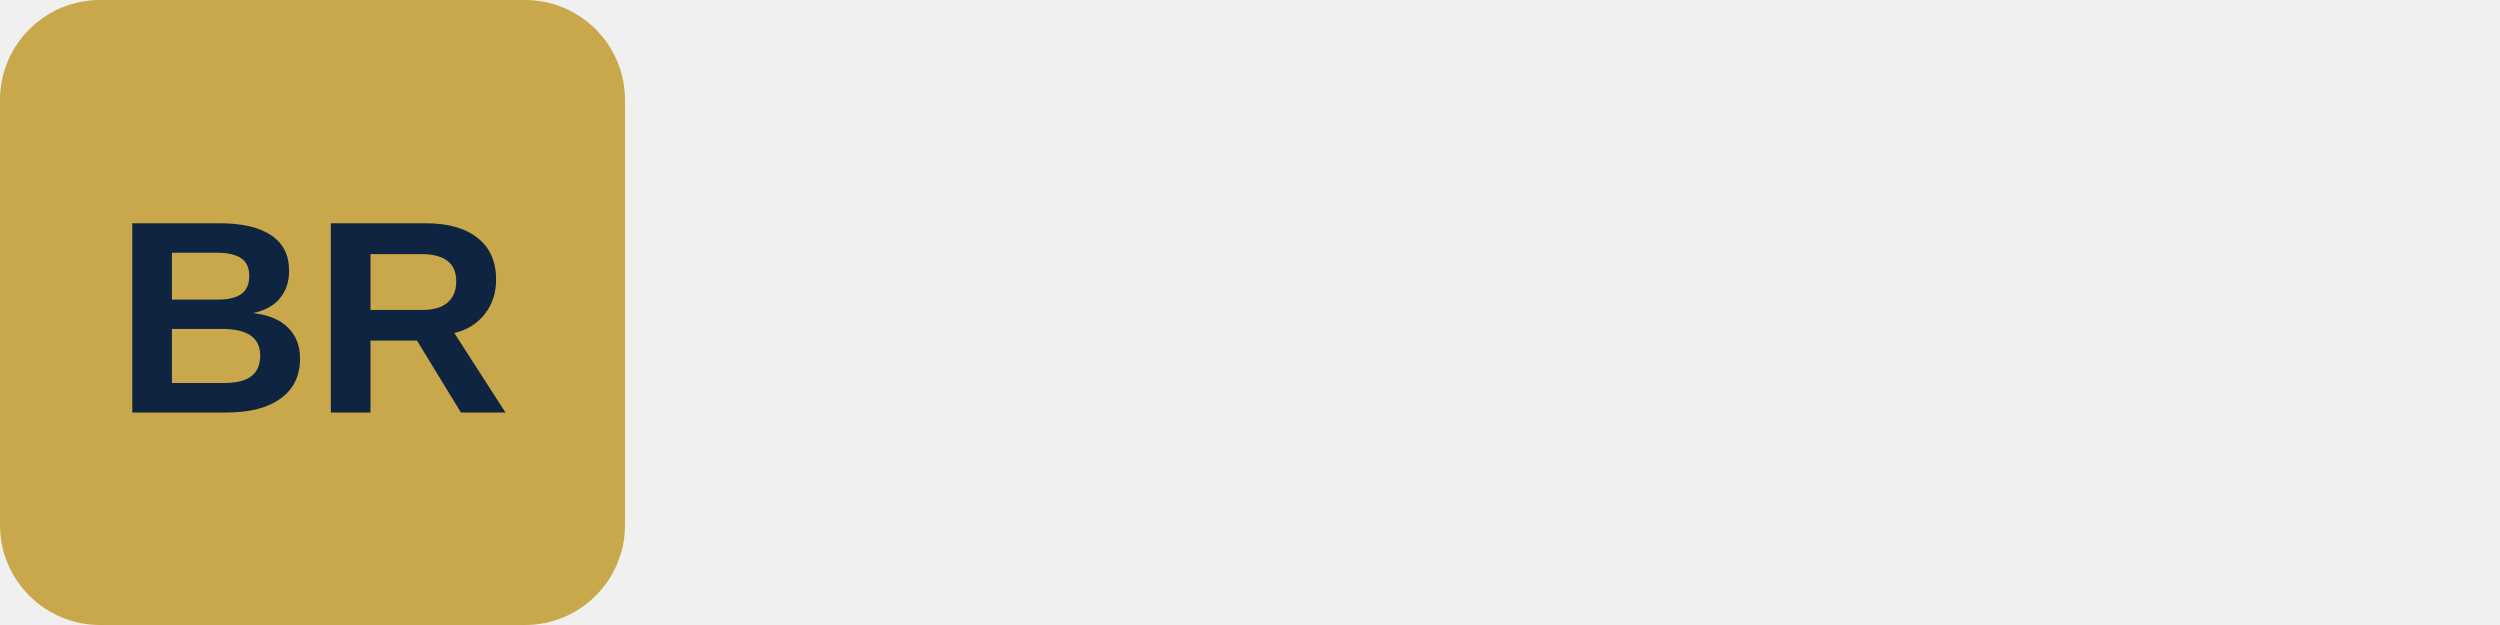
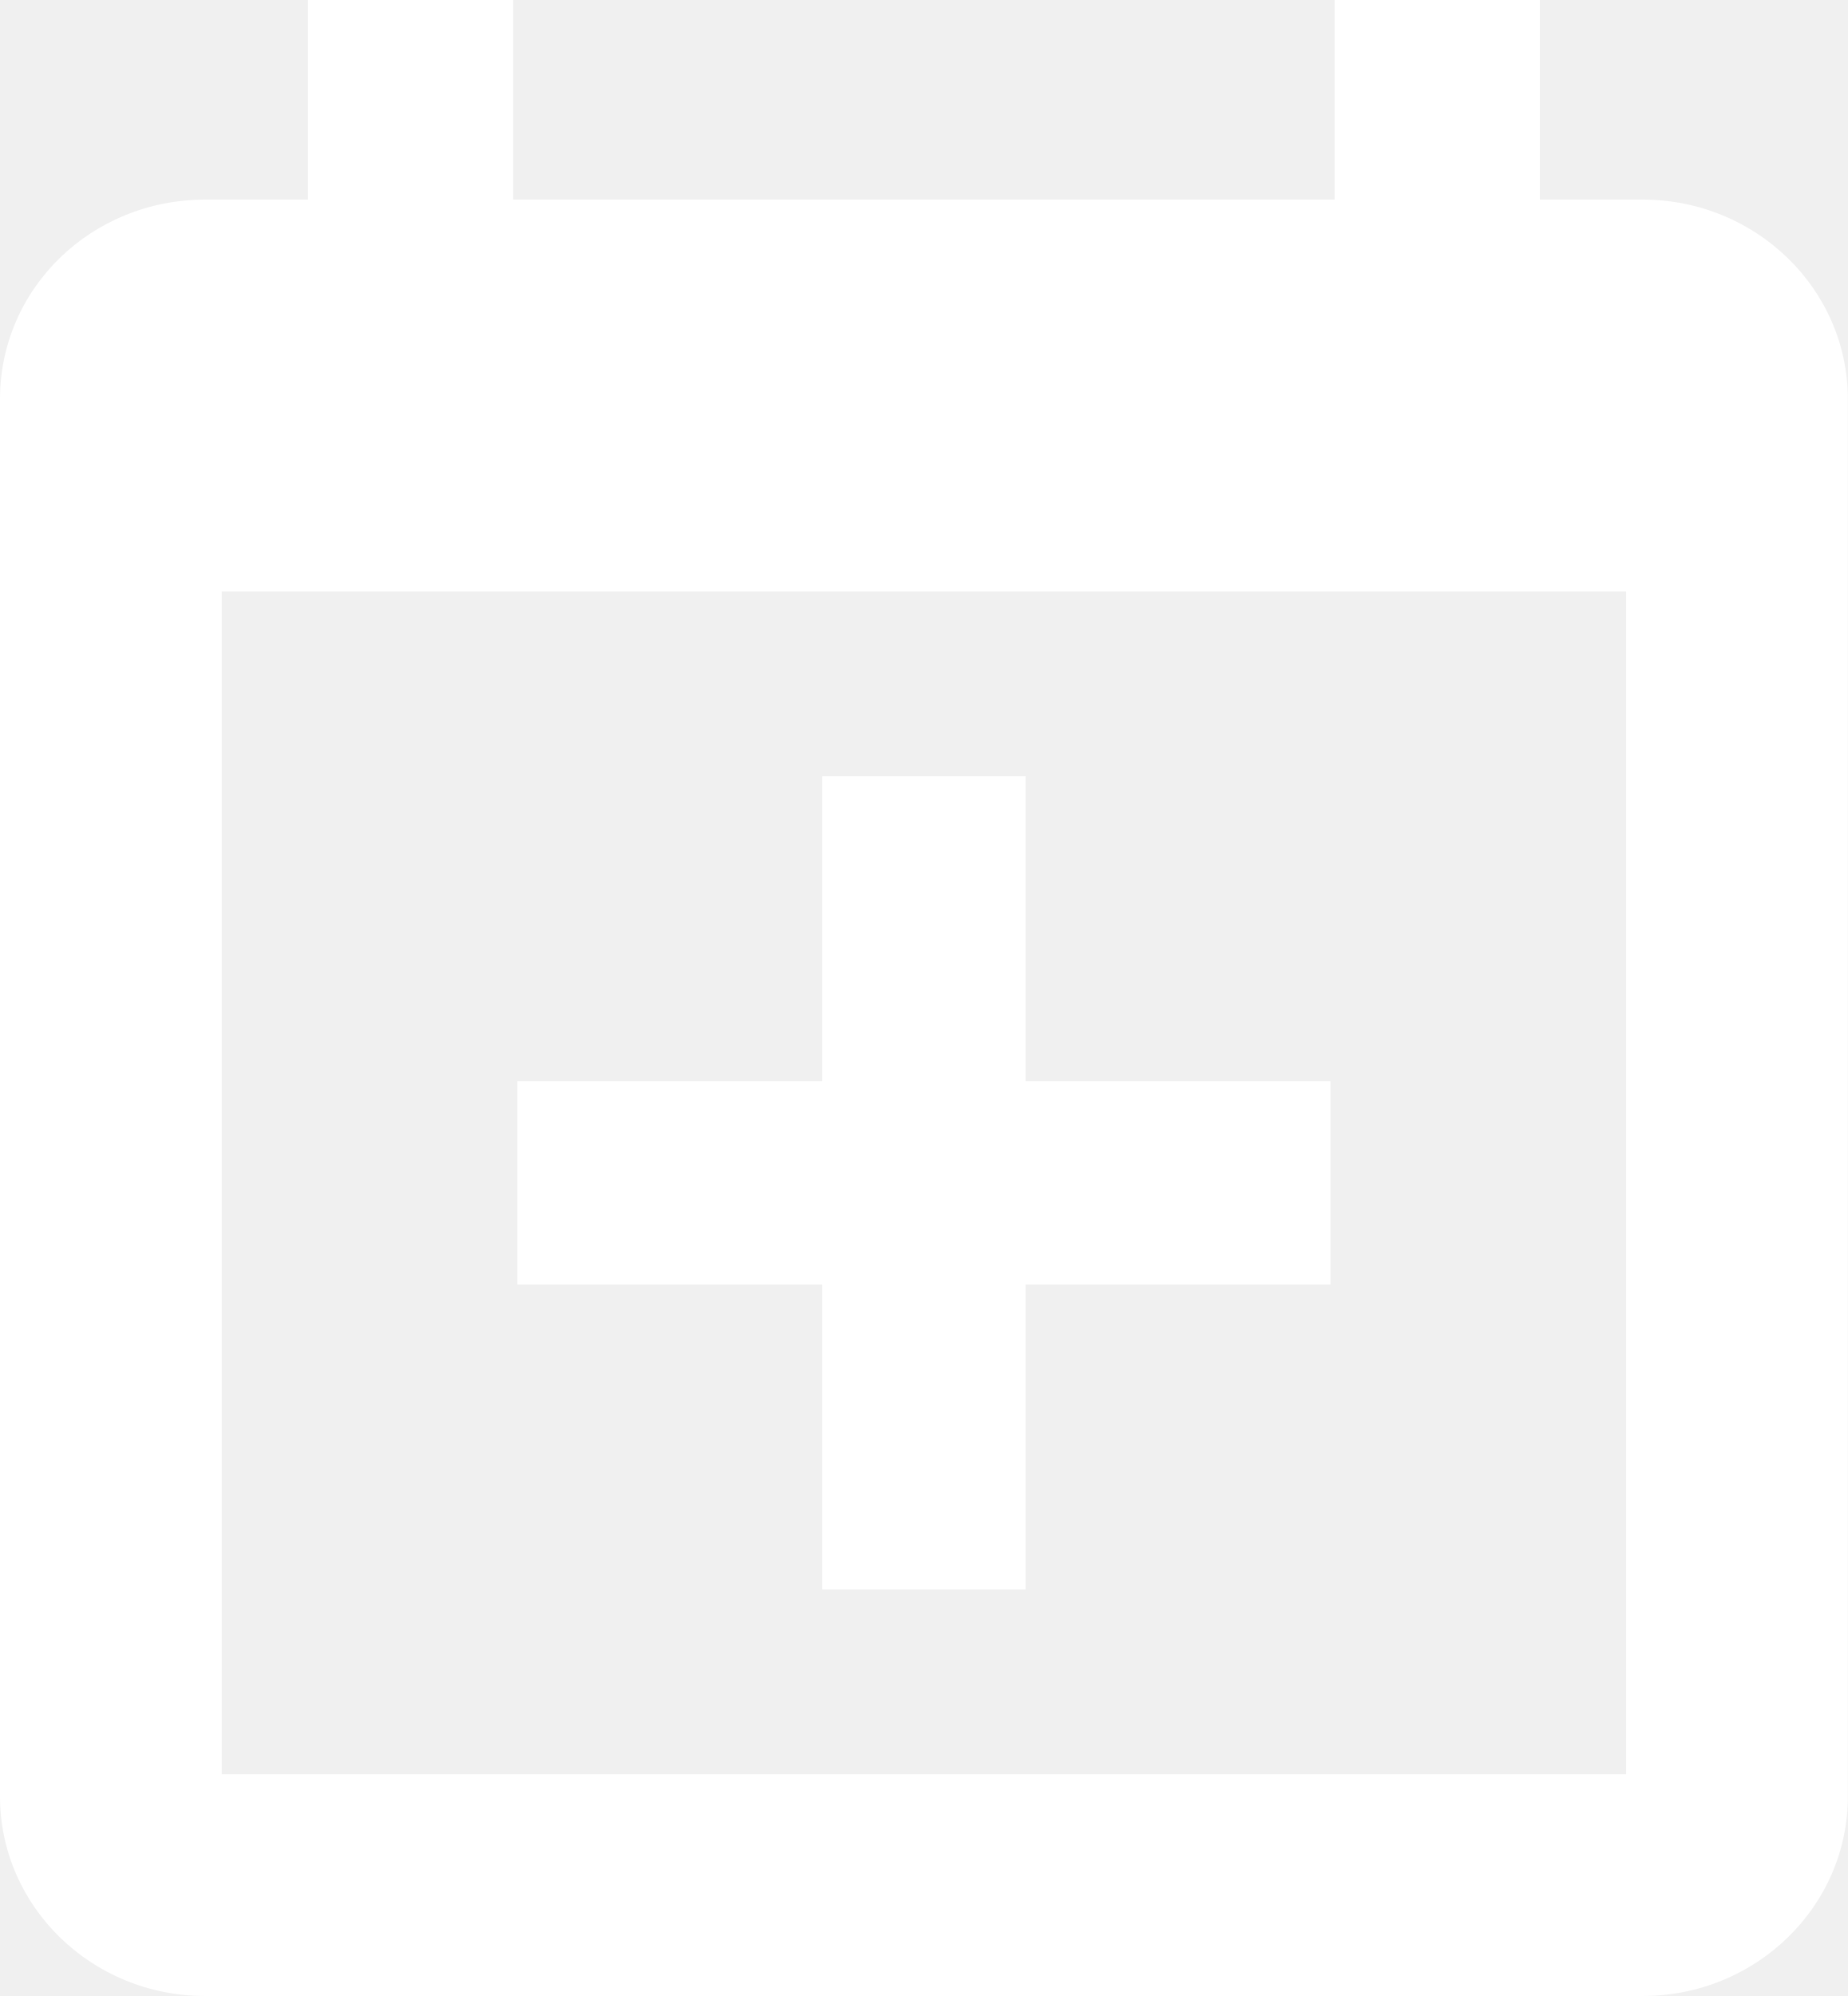
- <svg xmlns="http://www.w3.org/2000/svg" viewBox="0 0 200 50" fill="none">
-   <rect width="50" height="50" rx="8" fill="#c9a84c" />
-   <text x="25" y="33" font-family="Arial, sans-serif" font-size="22" font-weight="bold" fill="#0f2440" text-anchor="middle">BR</text>
+ <svg xmlns="http://www.w3.org/2000/svg" width="25px" height="27px" viewBox="0 0 25 27" version="1.1">
+   <defs />
+   <g id="Page-100" stroke="none" stroke-width="1" fill="none" fill-rule="evenodd">
+     <path d="M22,24 L22,8 L3,8 L3,24 L22,24 L22,24 Z M18.056,0 L20.833,0 L20.833,2.7 L22.222,2.7 C23.756,2.7 25,3.909 25,5.4 L25,24.3 C25,25.791 23.756,27 22.222,27 L2.778,27 C1.236,27 0,25.785 0,24.3 L0,5.4 C0,3.901 1.236,2.7 2.778,2.7 L4.167,2.7 L4.167,0 L6.944,0 L6.944,2.7 L18.056,2.7 L18.056,0 L18.056,0 Z M11.125,10.5 L13.875,10.5 L13.875,14.625 L18,14.625 L18,17.375 L13.875,17.375 L13.875,21.5 L11.125,21.5 L11.125,17.375 L7,17.375 L7,14.625 L11.125,14.625 L11.125,10.5 Z" id="Shape" fill="#FFFFFF" fill-rule="nonzero" />
+   </g>
</svg>
